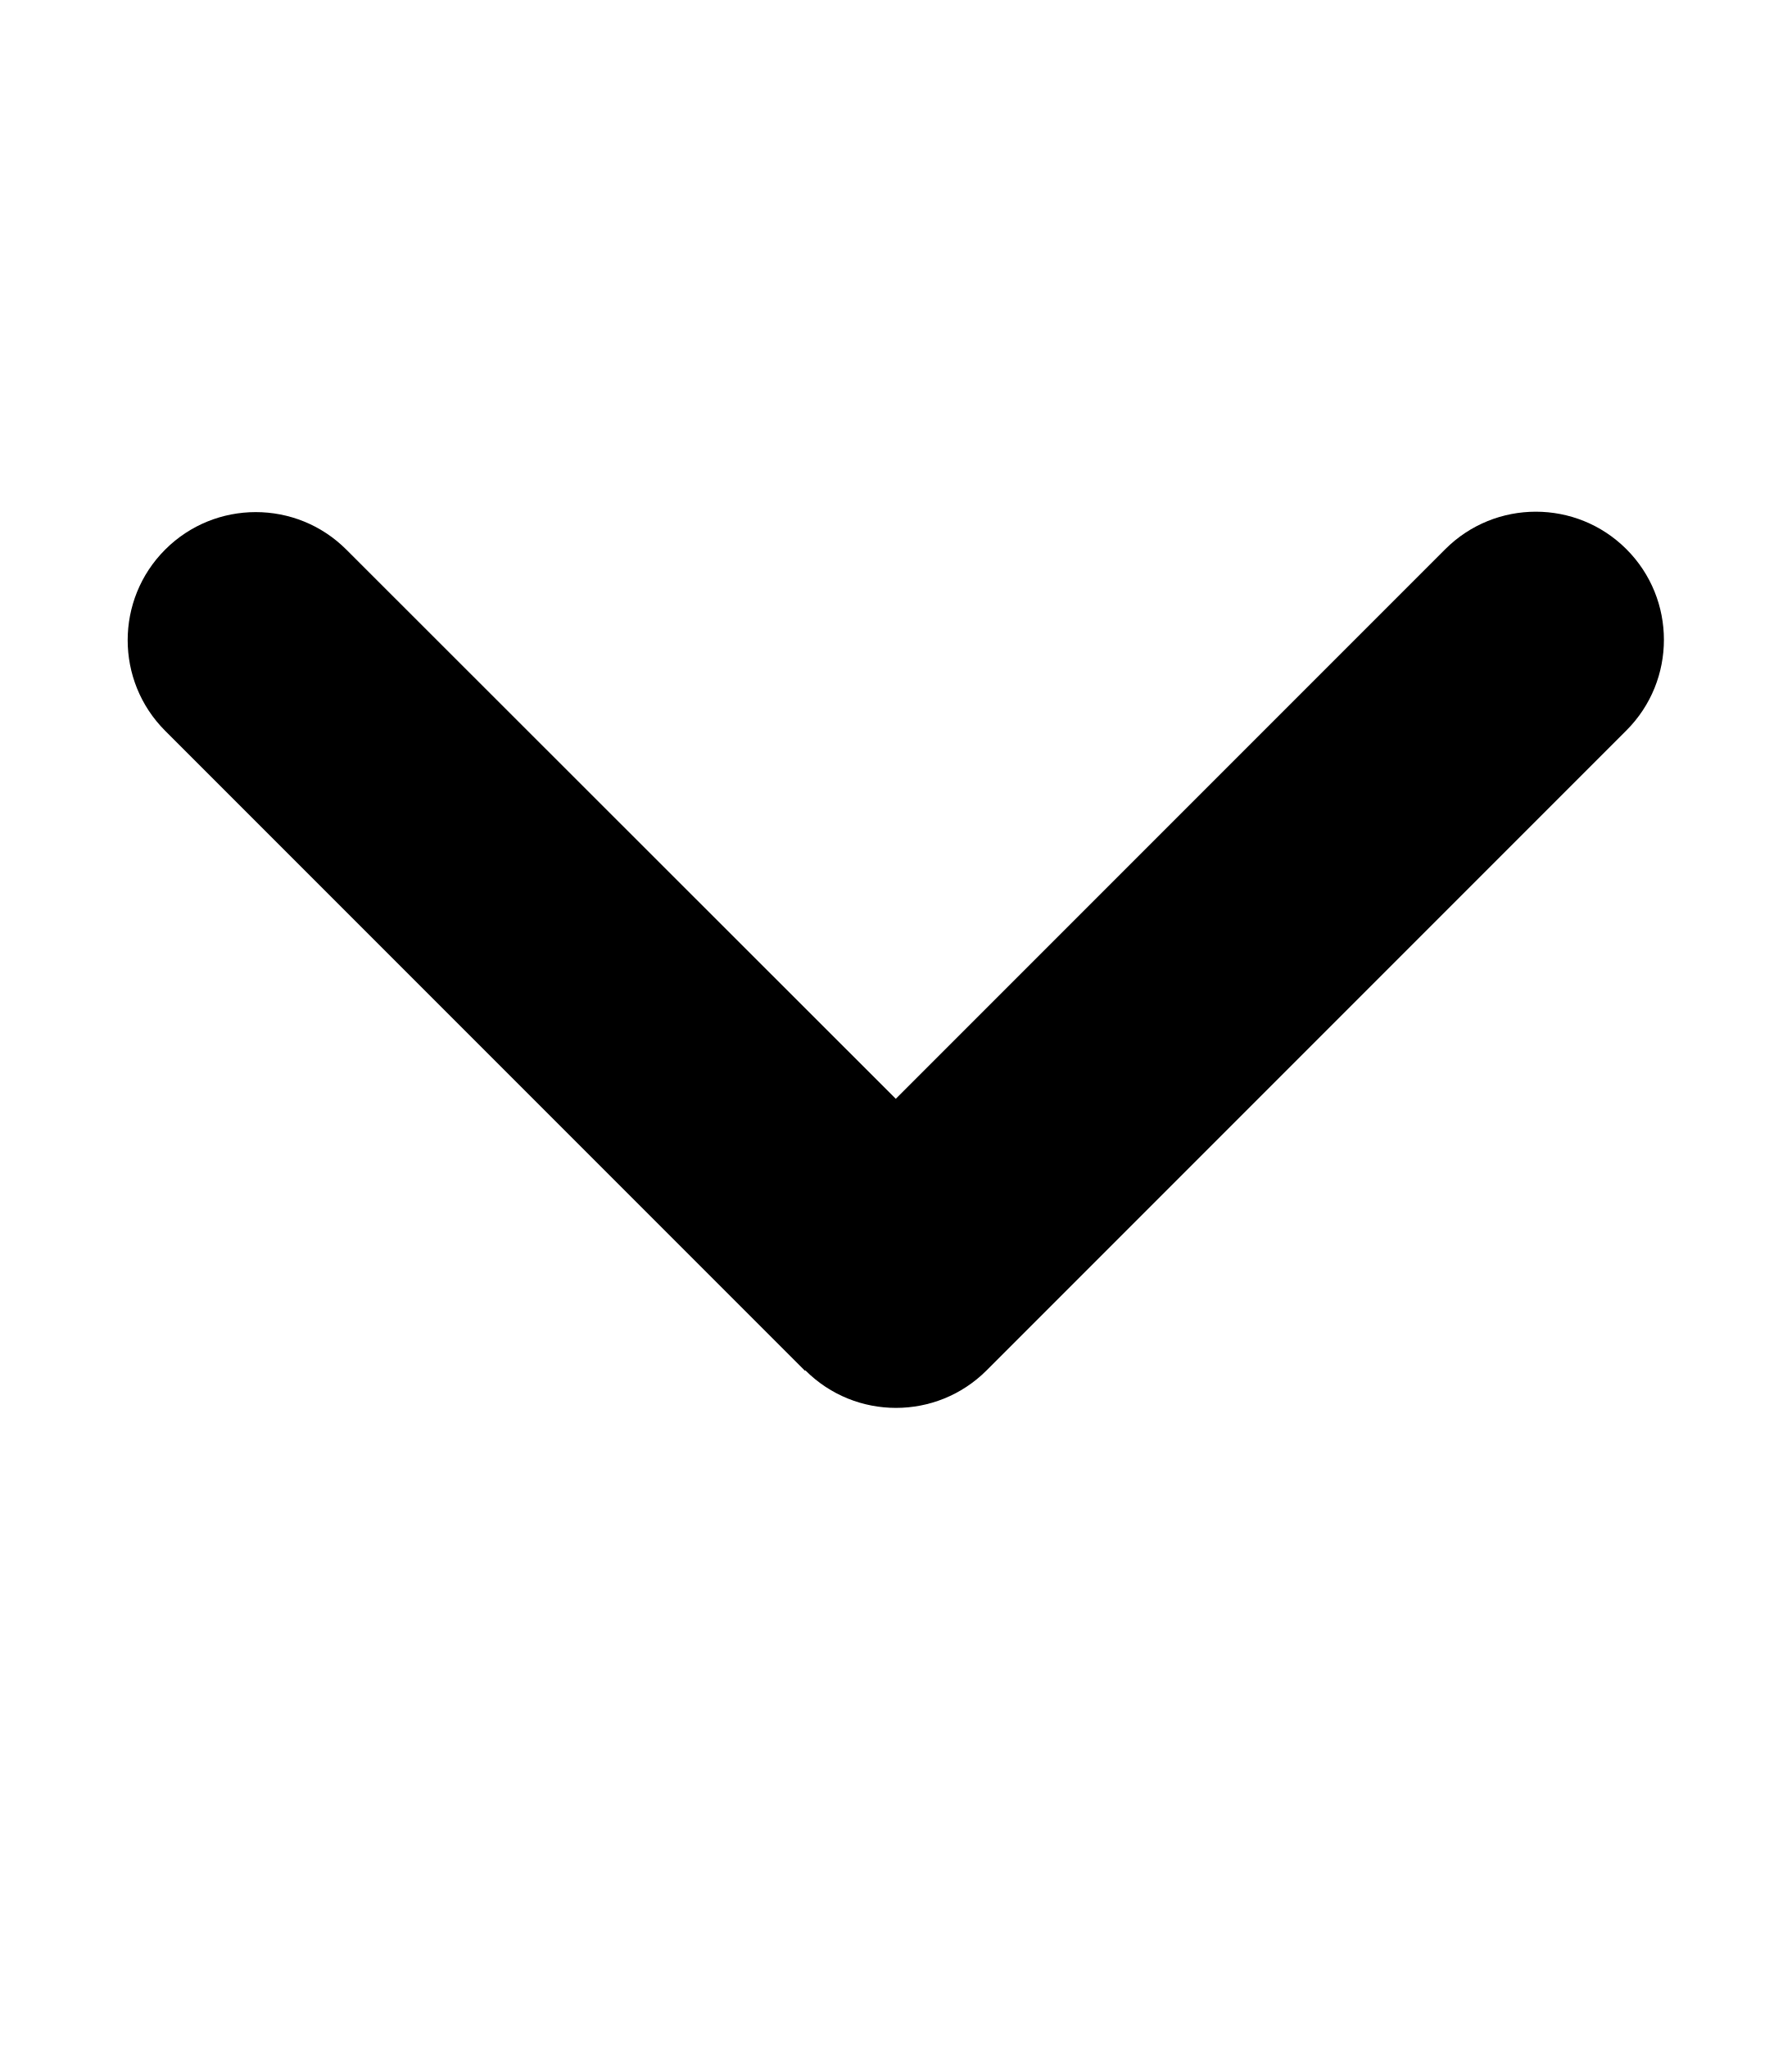
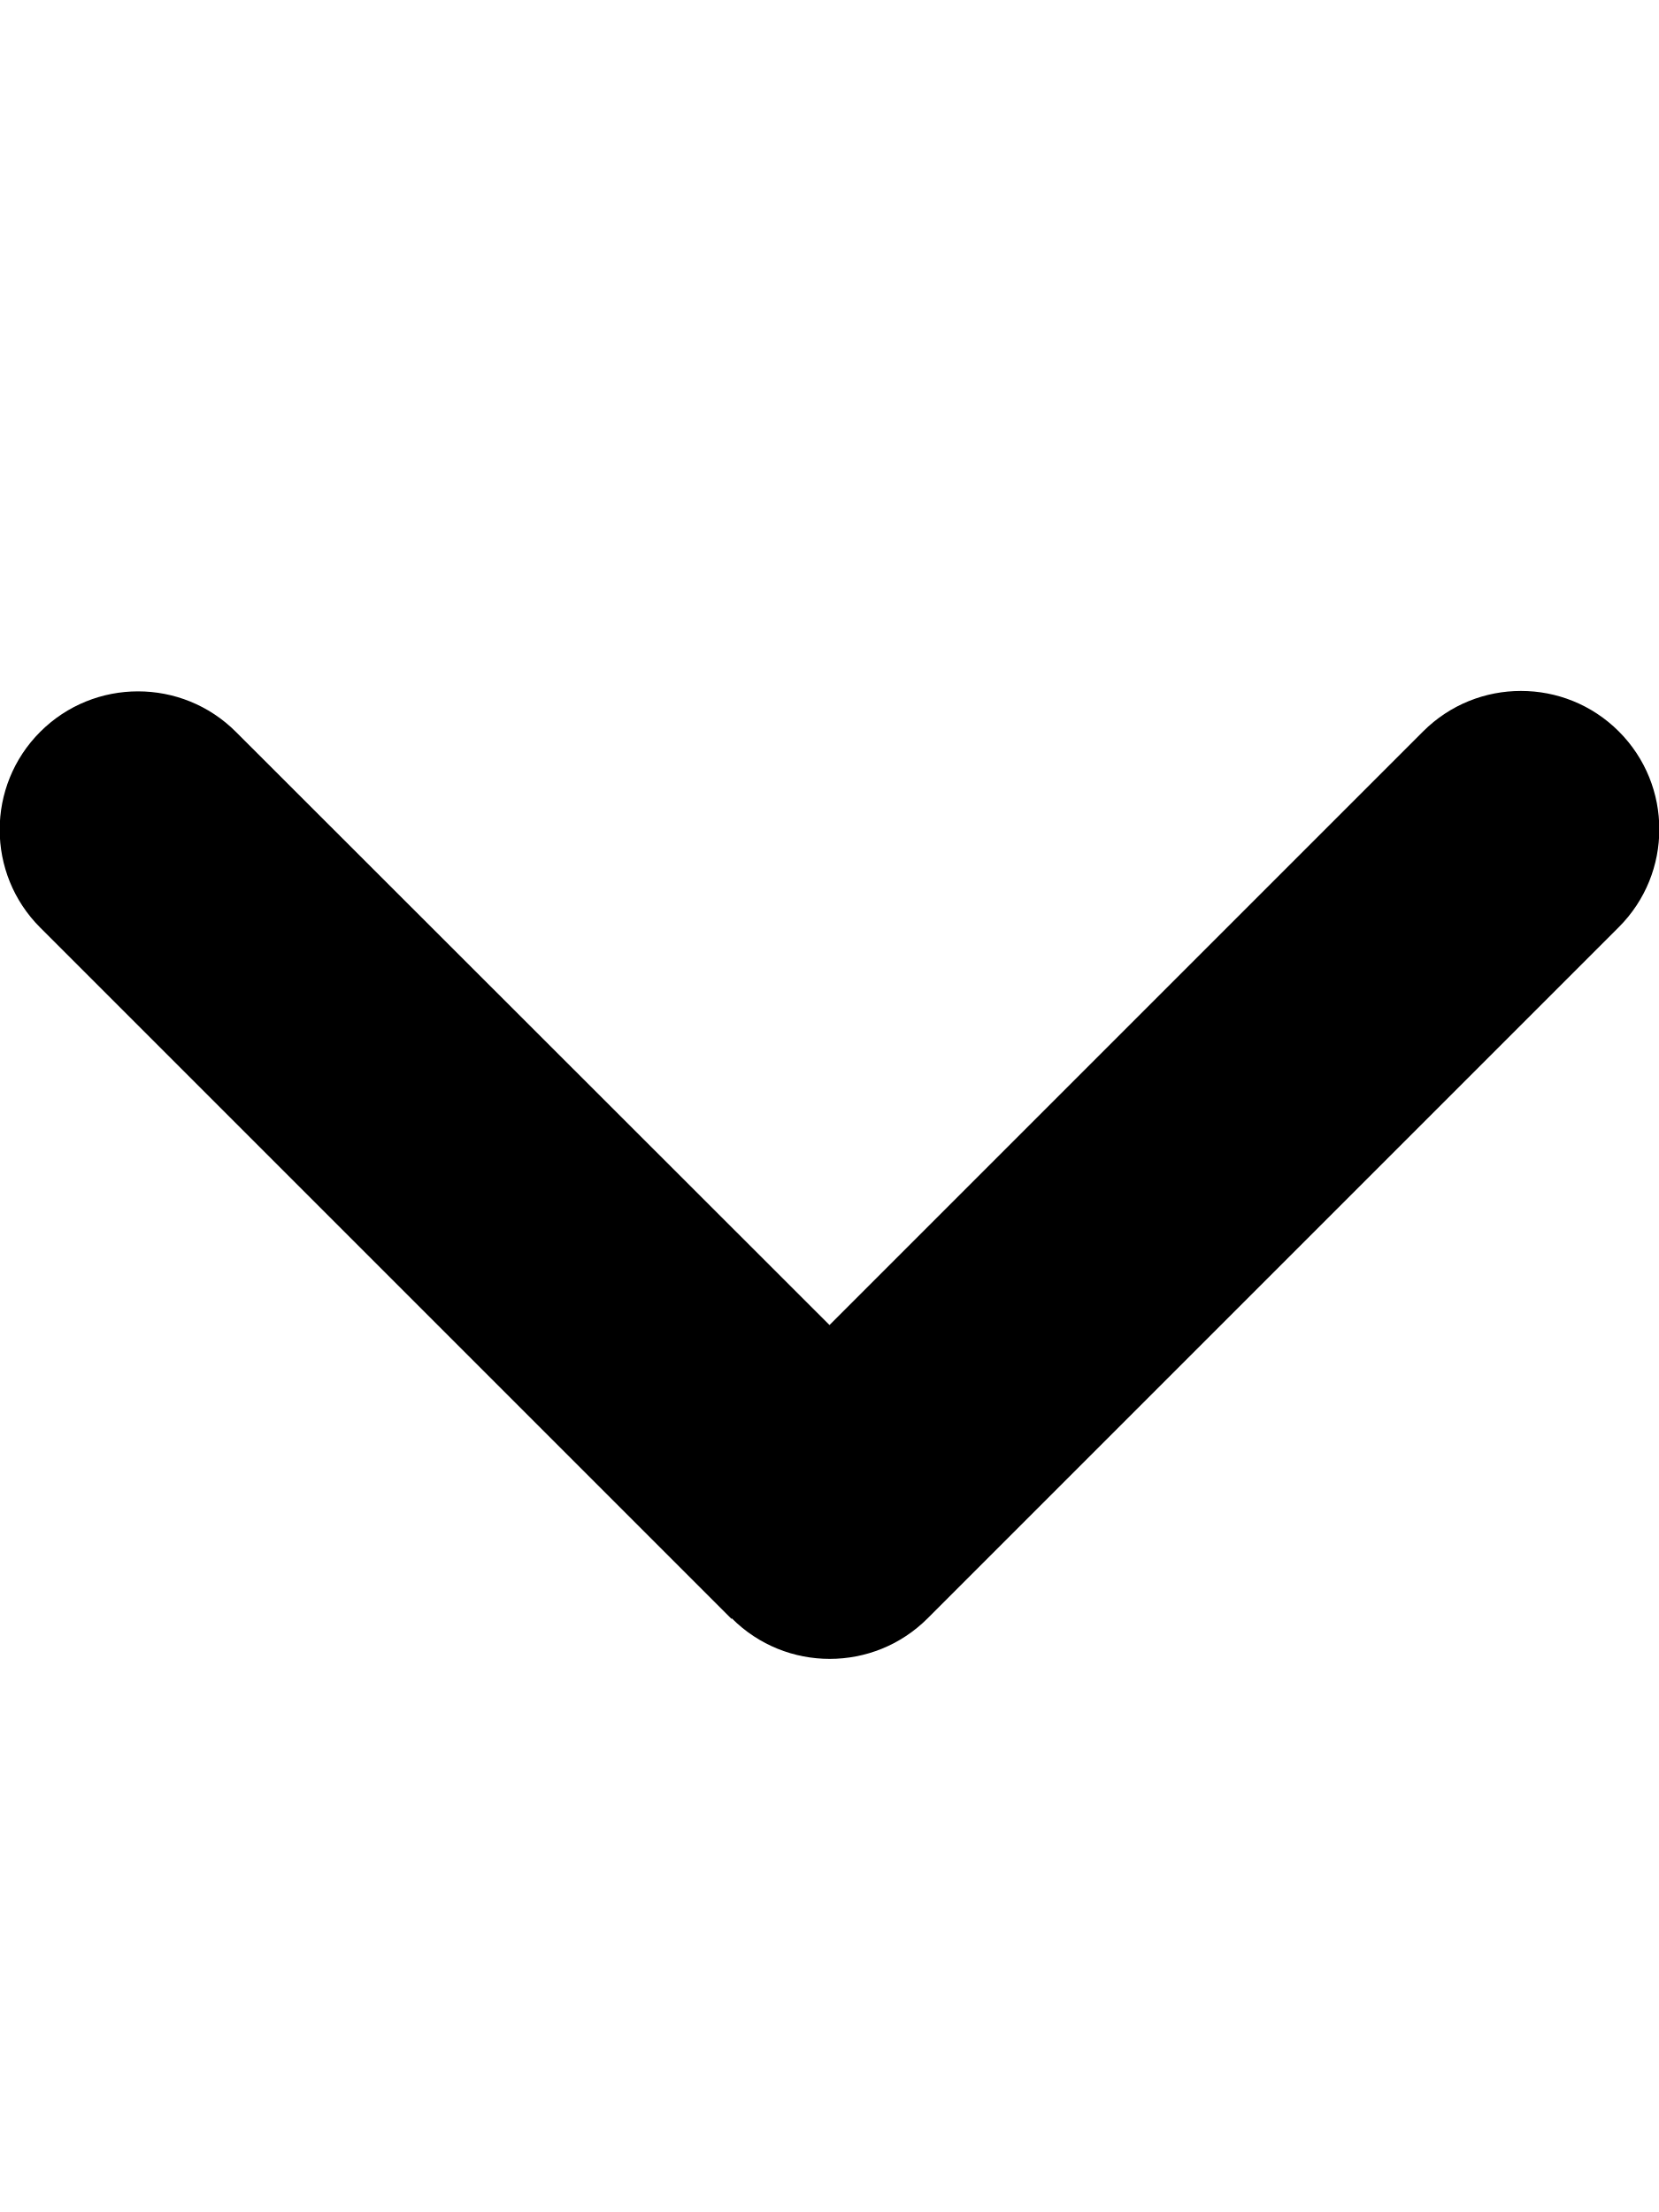
- <svg xmlns="http://www.w3.org/2000/svg" viewBox="0 0 448 512">
-   <path d="M201.4 342.6c12.5 12.5 32.8 12.5 45.3 0l160-160c12.5-12.5 12.5-32.8 0-45.3s-32.8-12.5-45.3 0L224 274.7 86.6 137.4c-12.5-12.5-32.8-12.5-45.3 0s-12.5 32.8 0 45.3l160 160z" />
+ <svg xmlns="http://www.w3.org/2000/svg" viewBox="0 0 384 512">
+   <path d="M169.4 374.6c12.5 12.5 32.8 12.5 45.3 0l160-160c12.5-12.5 12.5-32.8 0-45.3s-32.8-12.5-45.3 0L192 306.7 54.6 169.4c-12.5-12.5-32.8-12.5-45.3 0s-12.5 32.8 0 45.3l160 160z" />
</svg>
